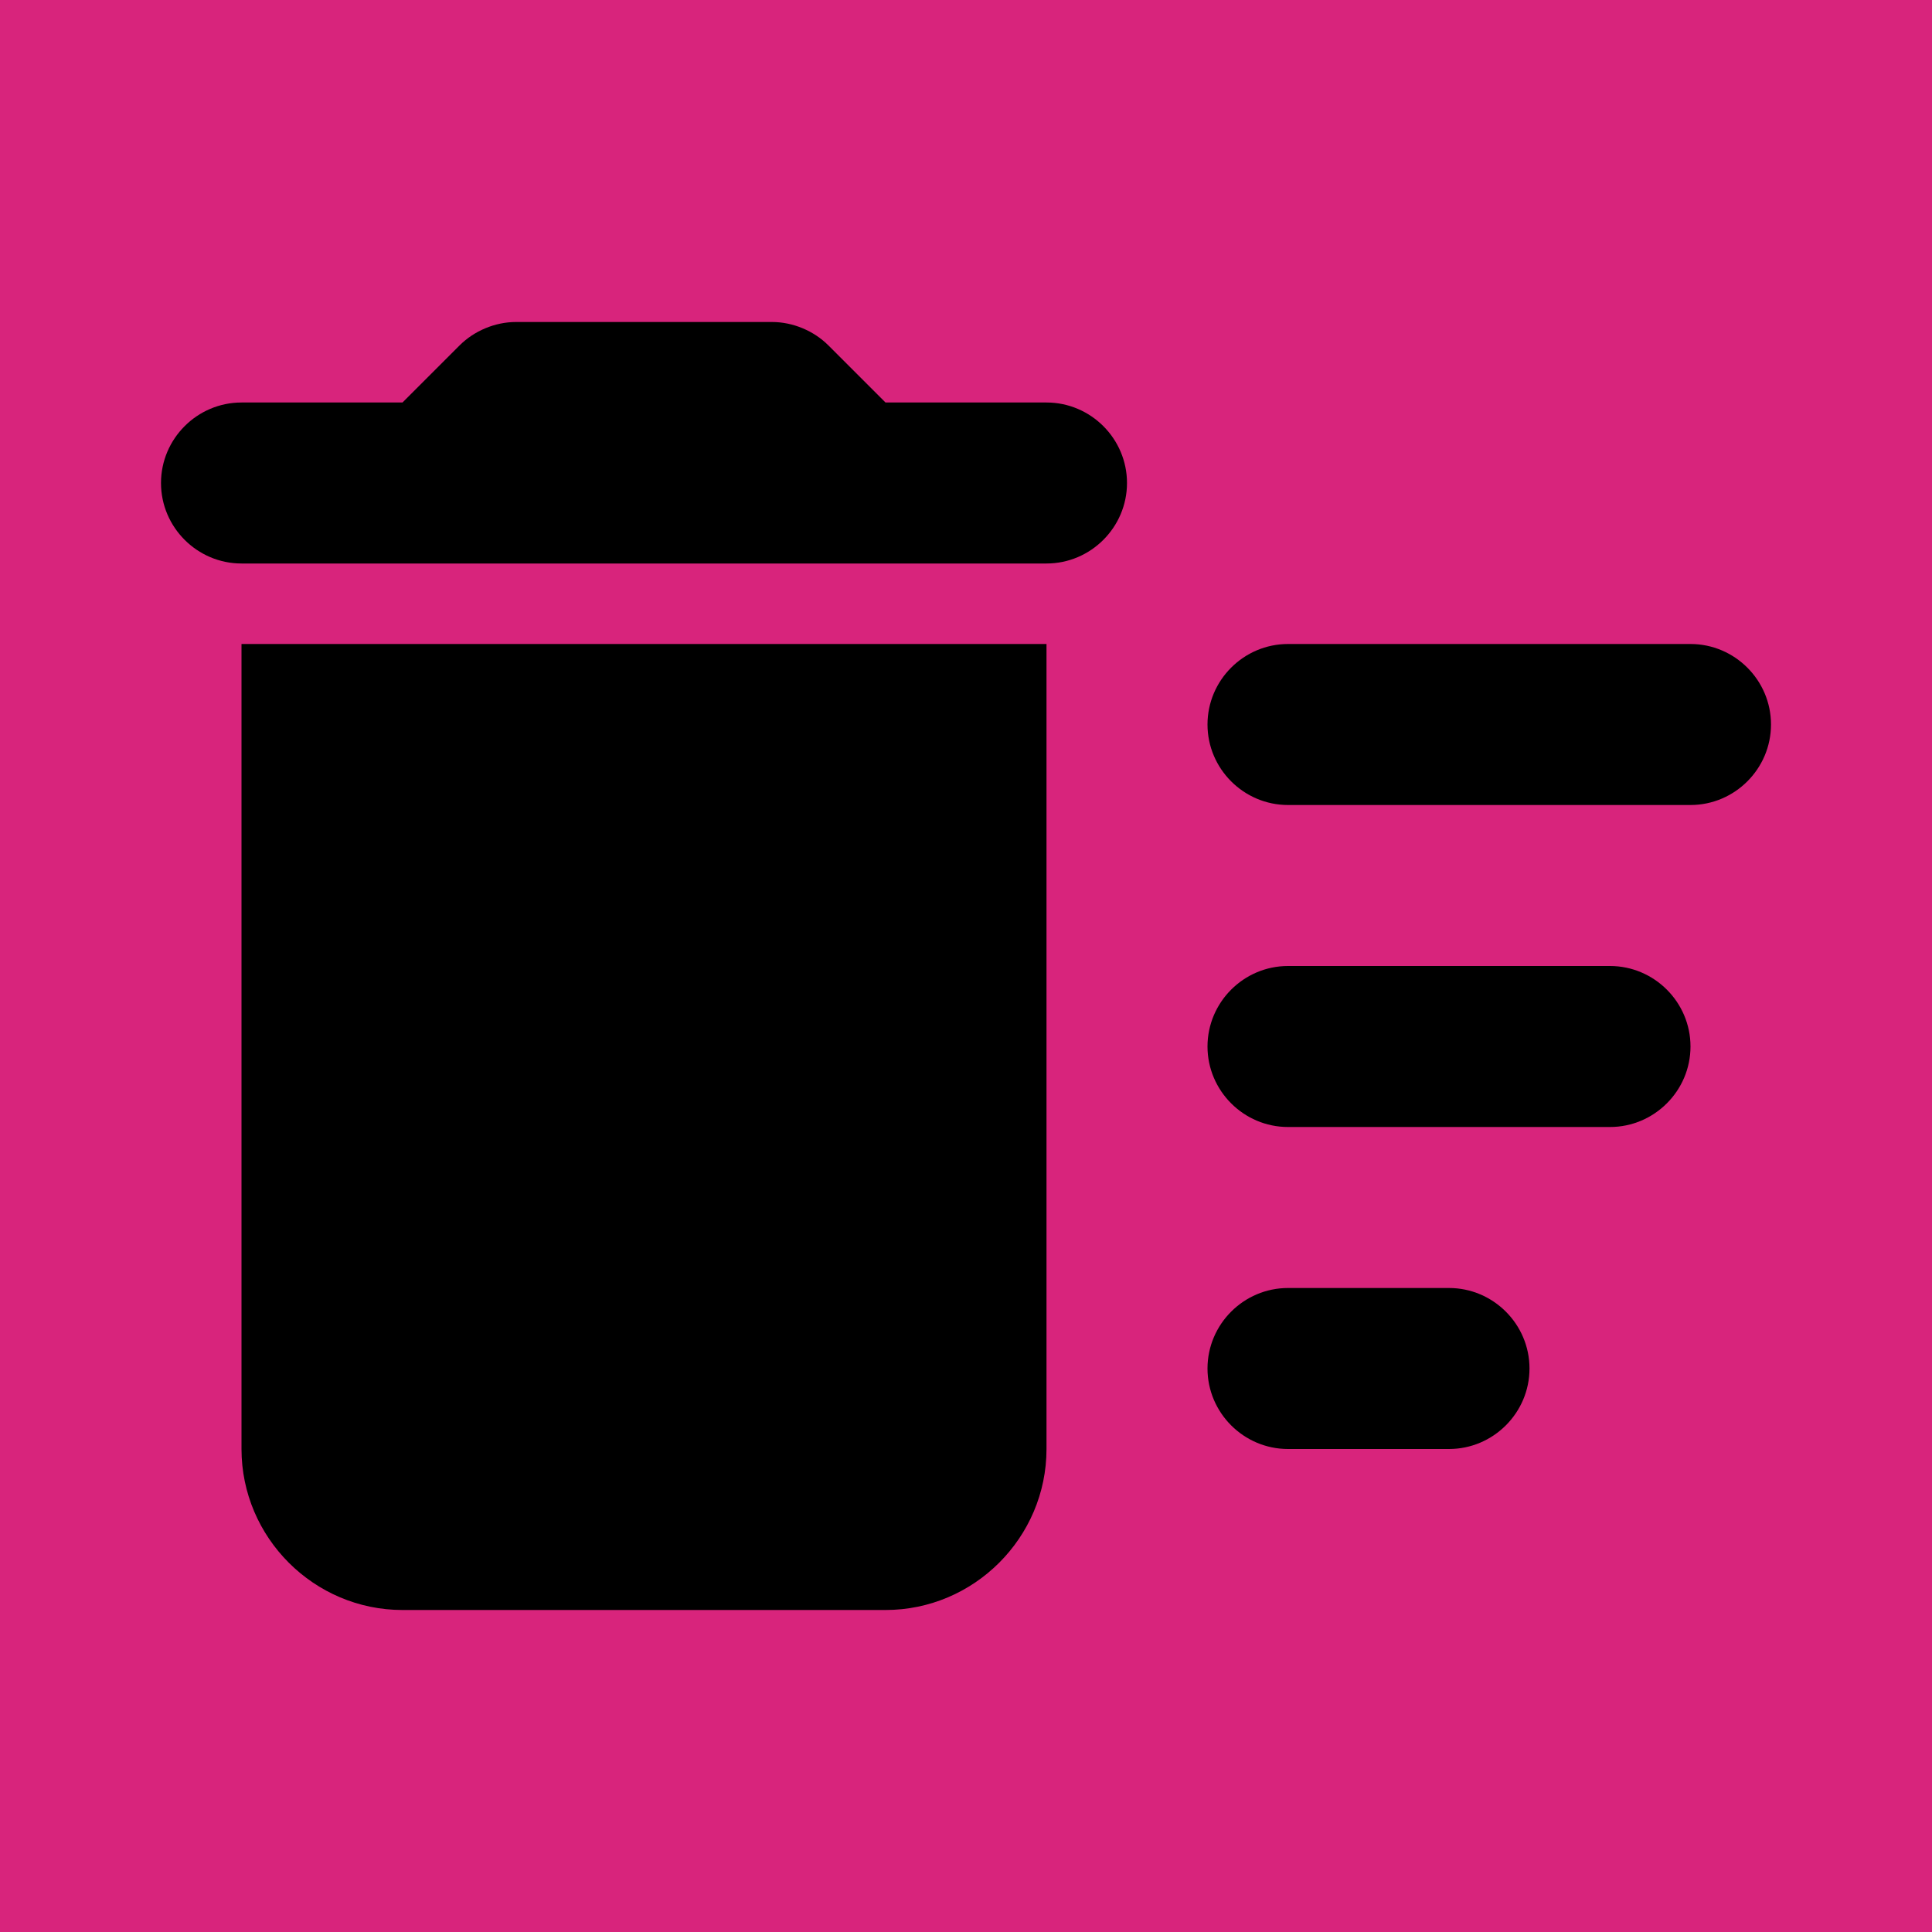
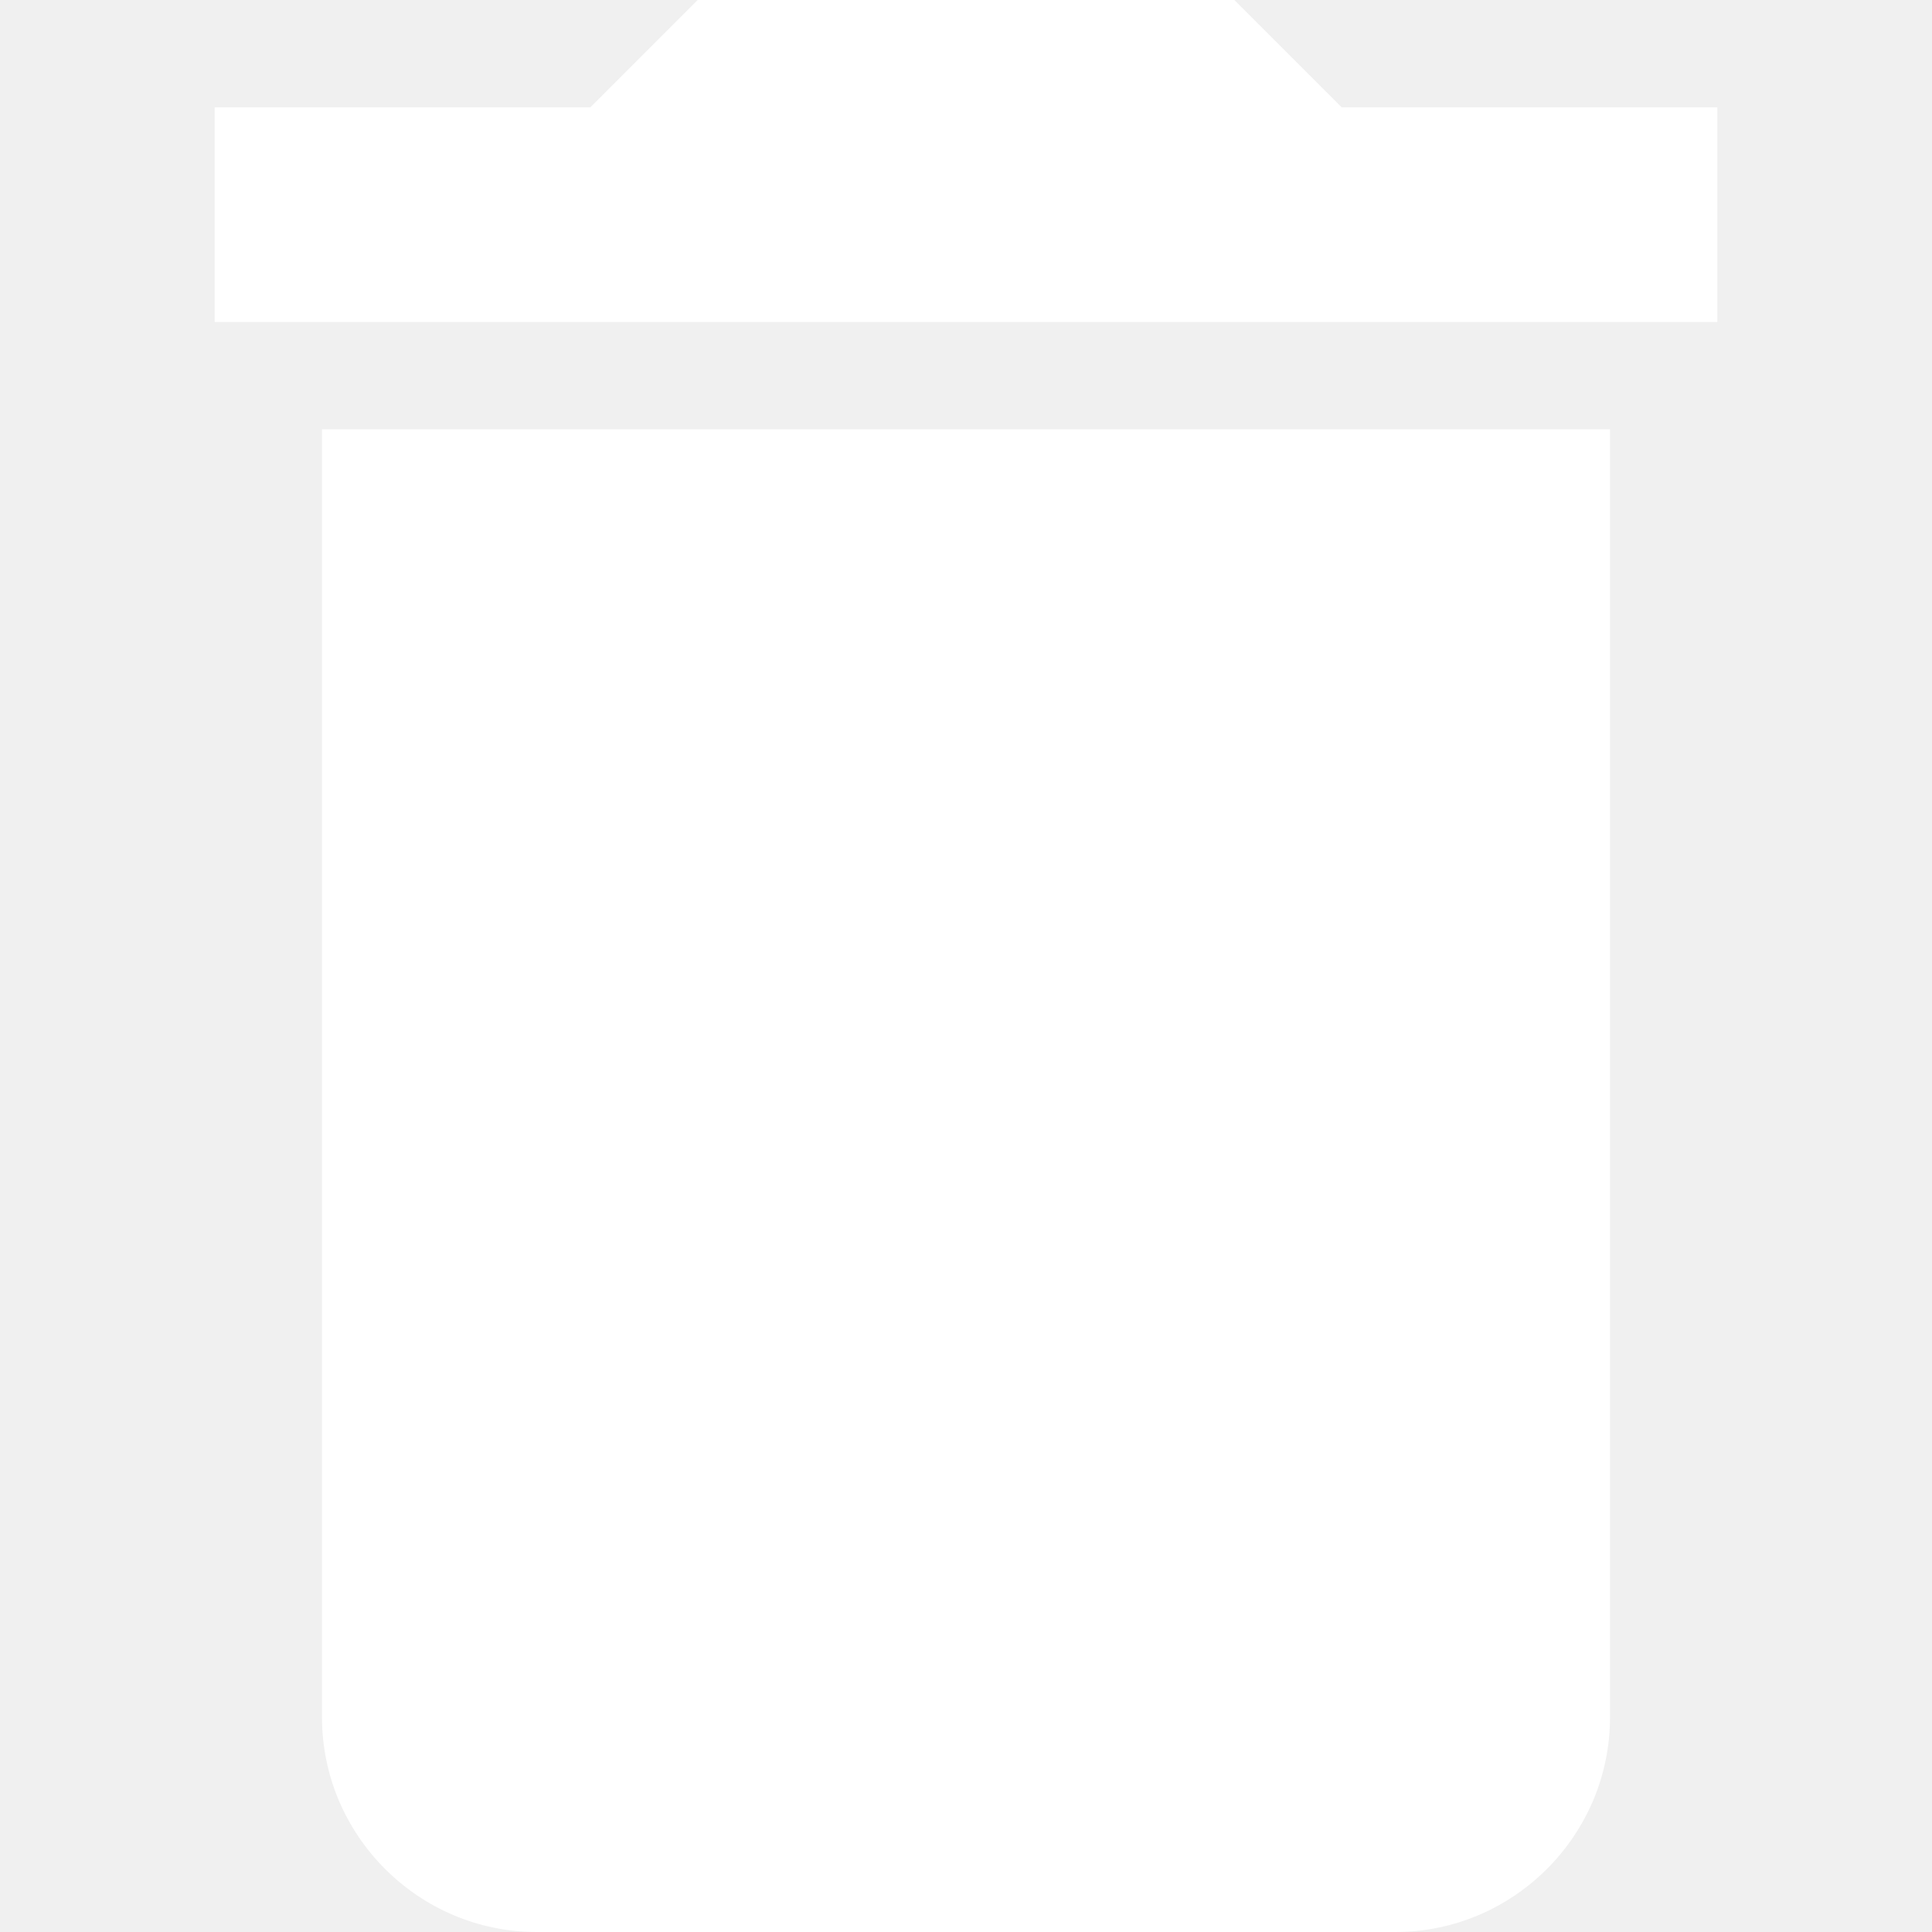
- <svg xmlns="http://www.w3.org/2000/svg" width="24" height="24" viewBox="0 0 24 24">
-   <path fill="#D8247C" d="M0 0h24v24H0V0z" />
-   <path d="M16 16h2c.55 0 1 .45 1 1s-.45 1-1 1h-2c-.55 0-1-.45-1-1s.45-1 1-1zm0-8h5c.55 0 1 .45 1 1s-.45 1-1 1h-5c-.55 0-1-.45-1-1s.45-1 1-1zm0 4h4c.55 0 1 .45 1 1s-.45 1-1 1h-4c-.55 0-1-.45-1-1s.45-1 1-1zM3 18c0 1.1.9 2 2 2h6c1.1 0 2-.9 2-2V8H3v10zM13 5h-2l-.71-.71c-.18-.18-.44-.29-.7-.29H6.41c-.26 0-.52.11-.7.29L5 5H3c-.55 0-1 .45-1 1s.45 1 1 1h10c.55 0 1-.45 1-1s-.45-1-1-1z" />
+ <svg xmlns="http://www.w3.org/2000/svg" version="1.1" id="Capa_1" x="0px" y="0px" width="512px" height="512px" viewBox="0 0 459 459" style="enable-background:new 0 0 459 459;" xml:space="preserve" class="">
+   <g>
+     <g>
+       <g id="delete">
+         <path d="M76.5,408c0,28.05,22.95,51,51,51h204c28.05,0,51-22.95,51-51V102h-306V408z M408,25.5h-89.25L293.25,0h-127.5l-25.5,25.5    H51v51h357V25.5z" data-original="#000000" class="active-path" data-old_color="#ffffff" fill="#ffffff" />
+       </g>
+     </g>
+   </g>
</svg>
